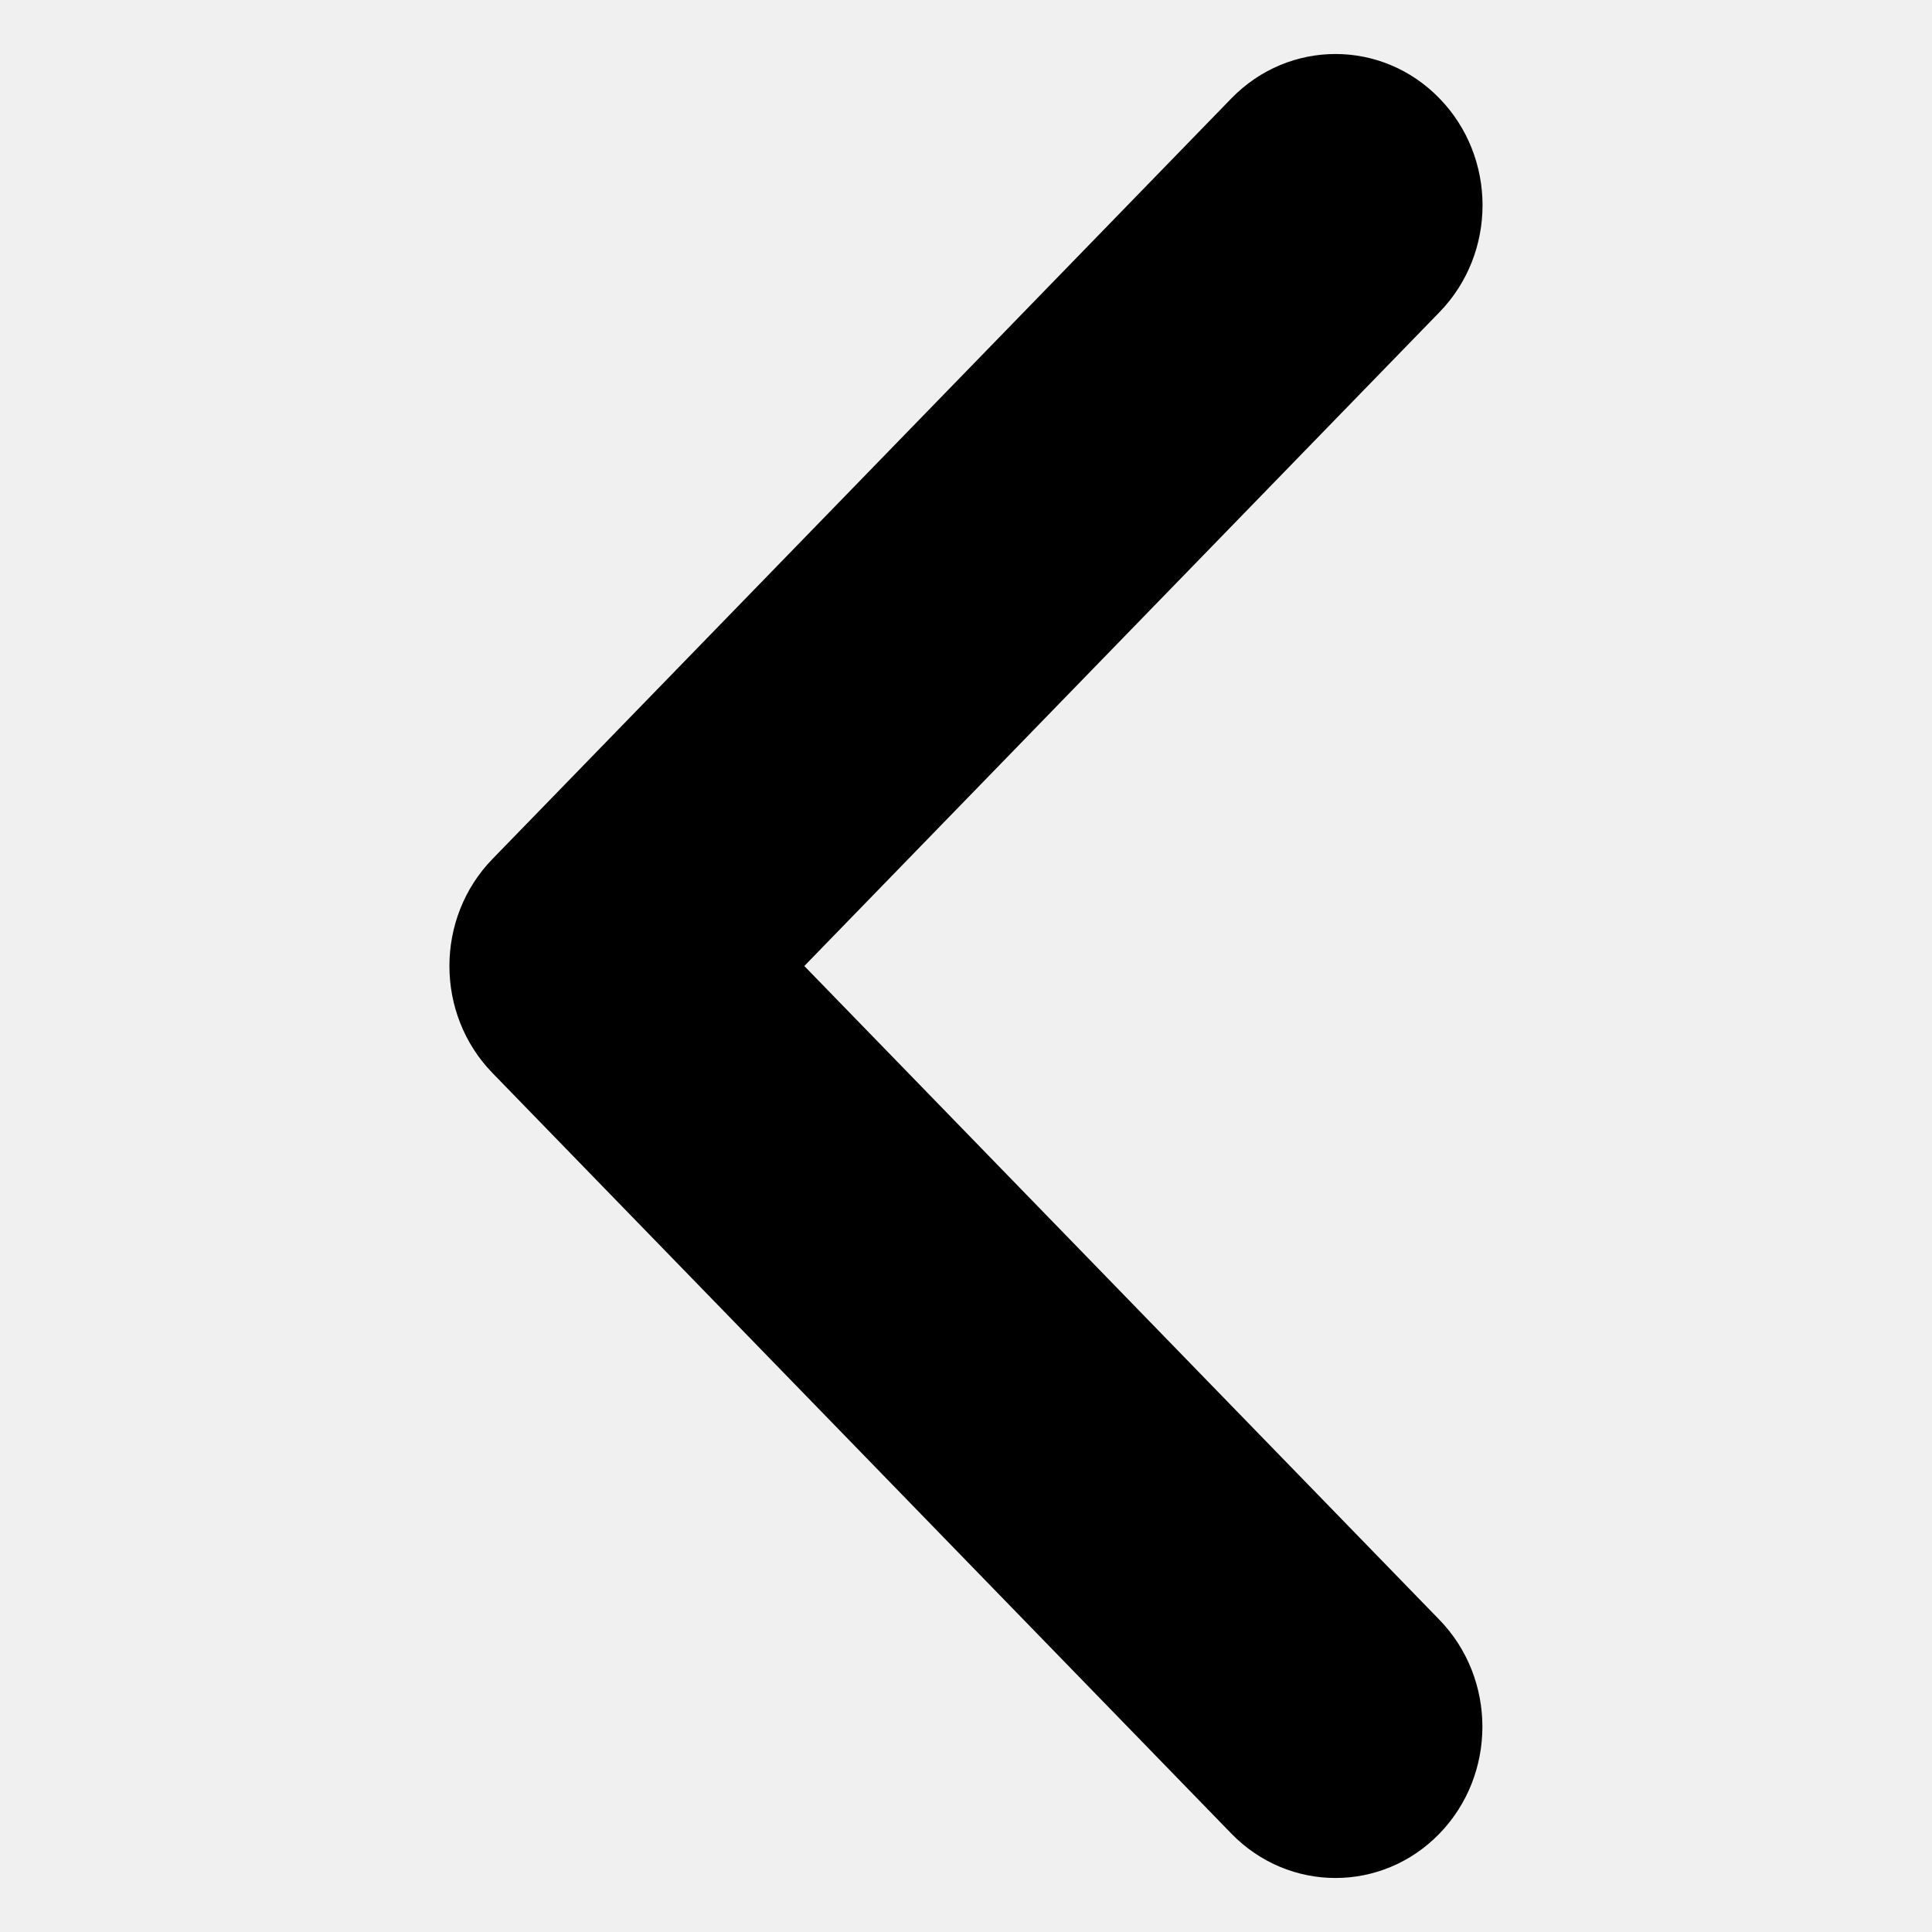
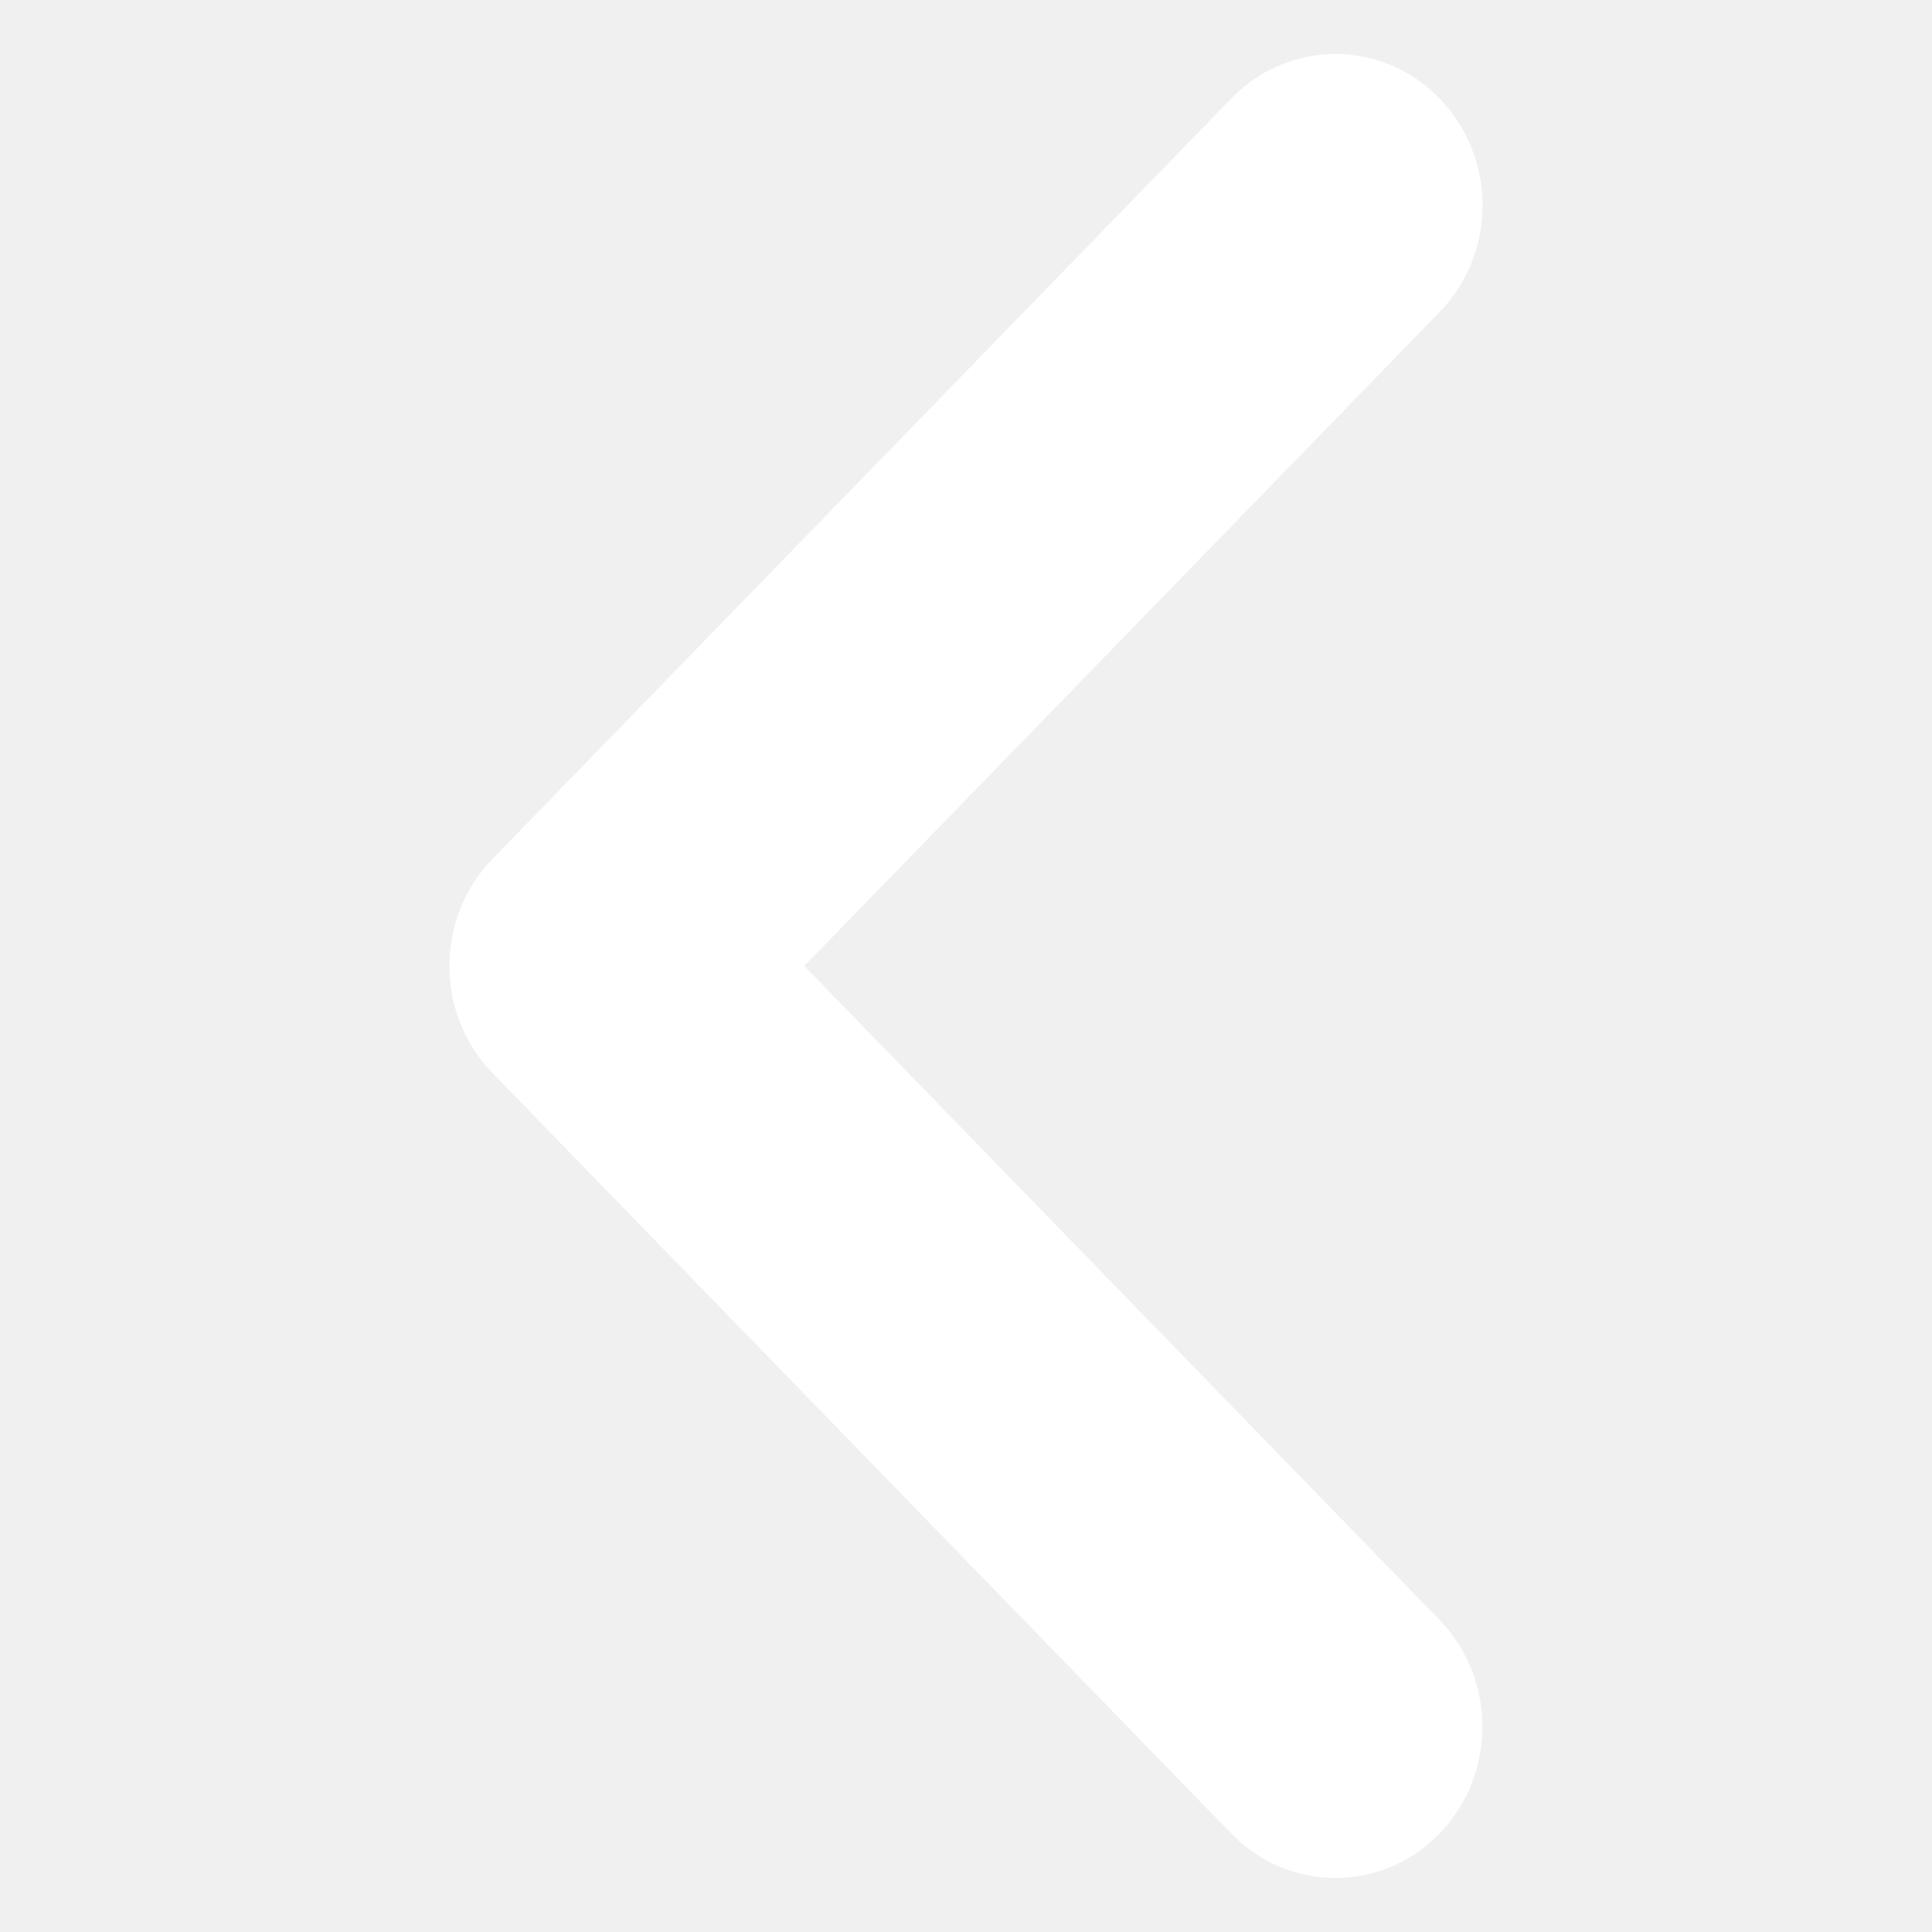
<svg xmlns="http://www.w3.org/2000/svg" t="1635491817795" class="icon" viewBox="0 0 1024 1024" version="1.1" p-id="993" width="200" height="200">
  <defs>
    <style type="text/css" />
  </defs>
-   <path d="M762.9 52.1c-30.4-31.3-79.7-31.3-110.2 0L261 455.3c-30.4 31.3-30.4 82.1 0 113.4l391.7 403.2c30.5 31.3 79.8 31.3 110.2 0 30.4-31.3 30.4-82.1 0-113.4L426.3 512l336.6-346.5c30.5-31.3 30.5-82.1 0-113.4z" fill="#000000" p-id="994" />
+   <path d="M762.9 52.1c-30.4-31.3-79.7-31.3-110.2 0L261 455.3c-30.4 31.3-30.4 82.1 0 113.4l391.7 403.2c30.5 31.3 79.8 31.3 110.2 0 30.4-31.3 30.4-82.1 0-113.4L426.3 512l336.6-346.5c30.5-31.3 30.5-82.1 0-113.4z" fill="#ffffff" p-id="994" />
</svg>
